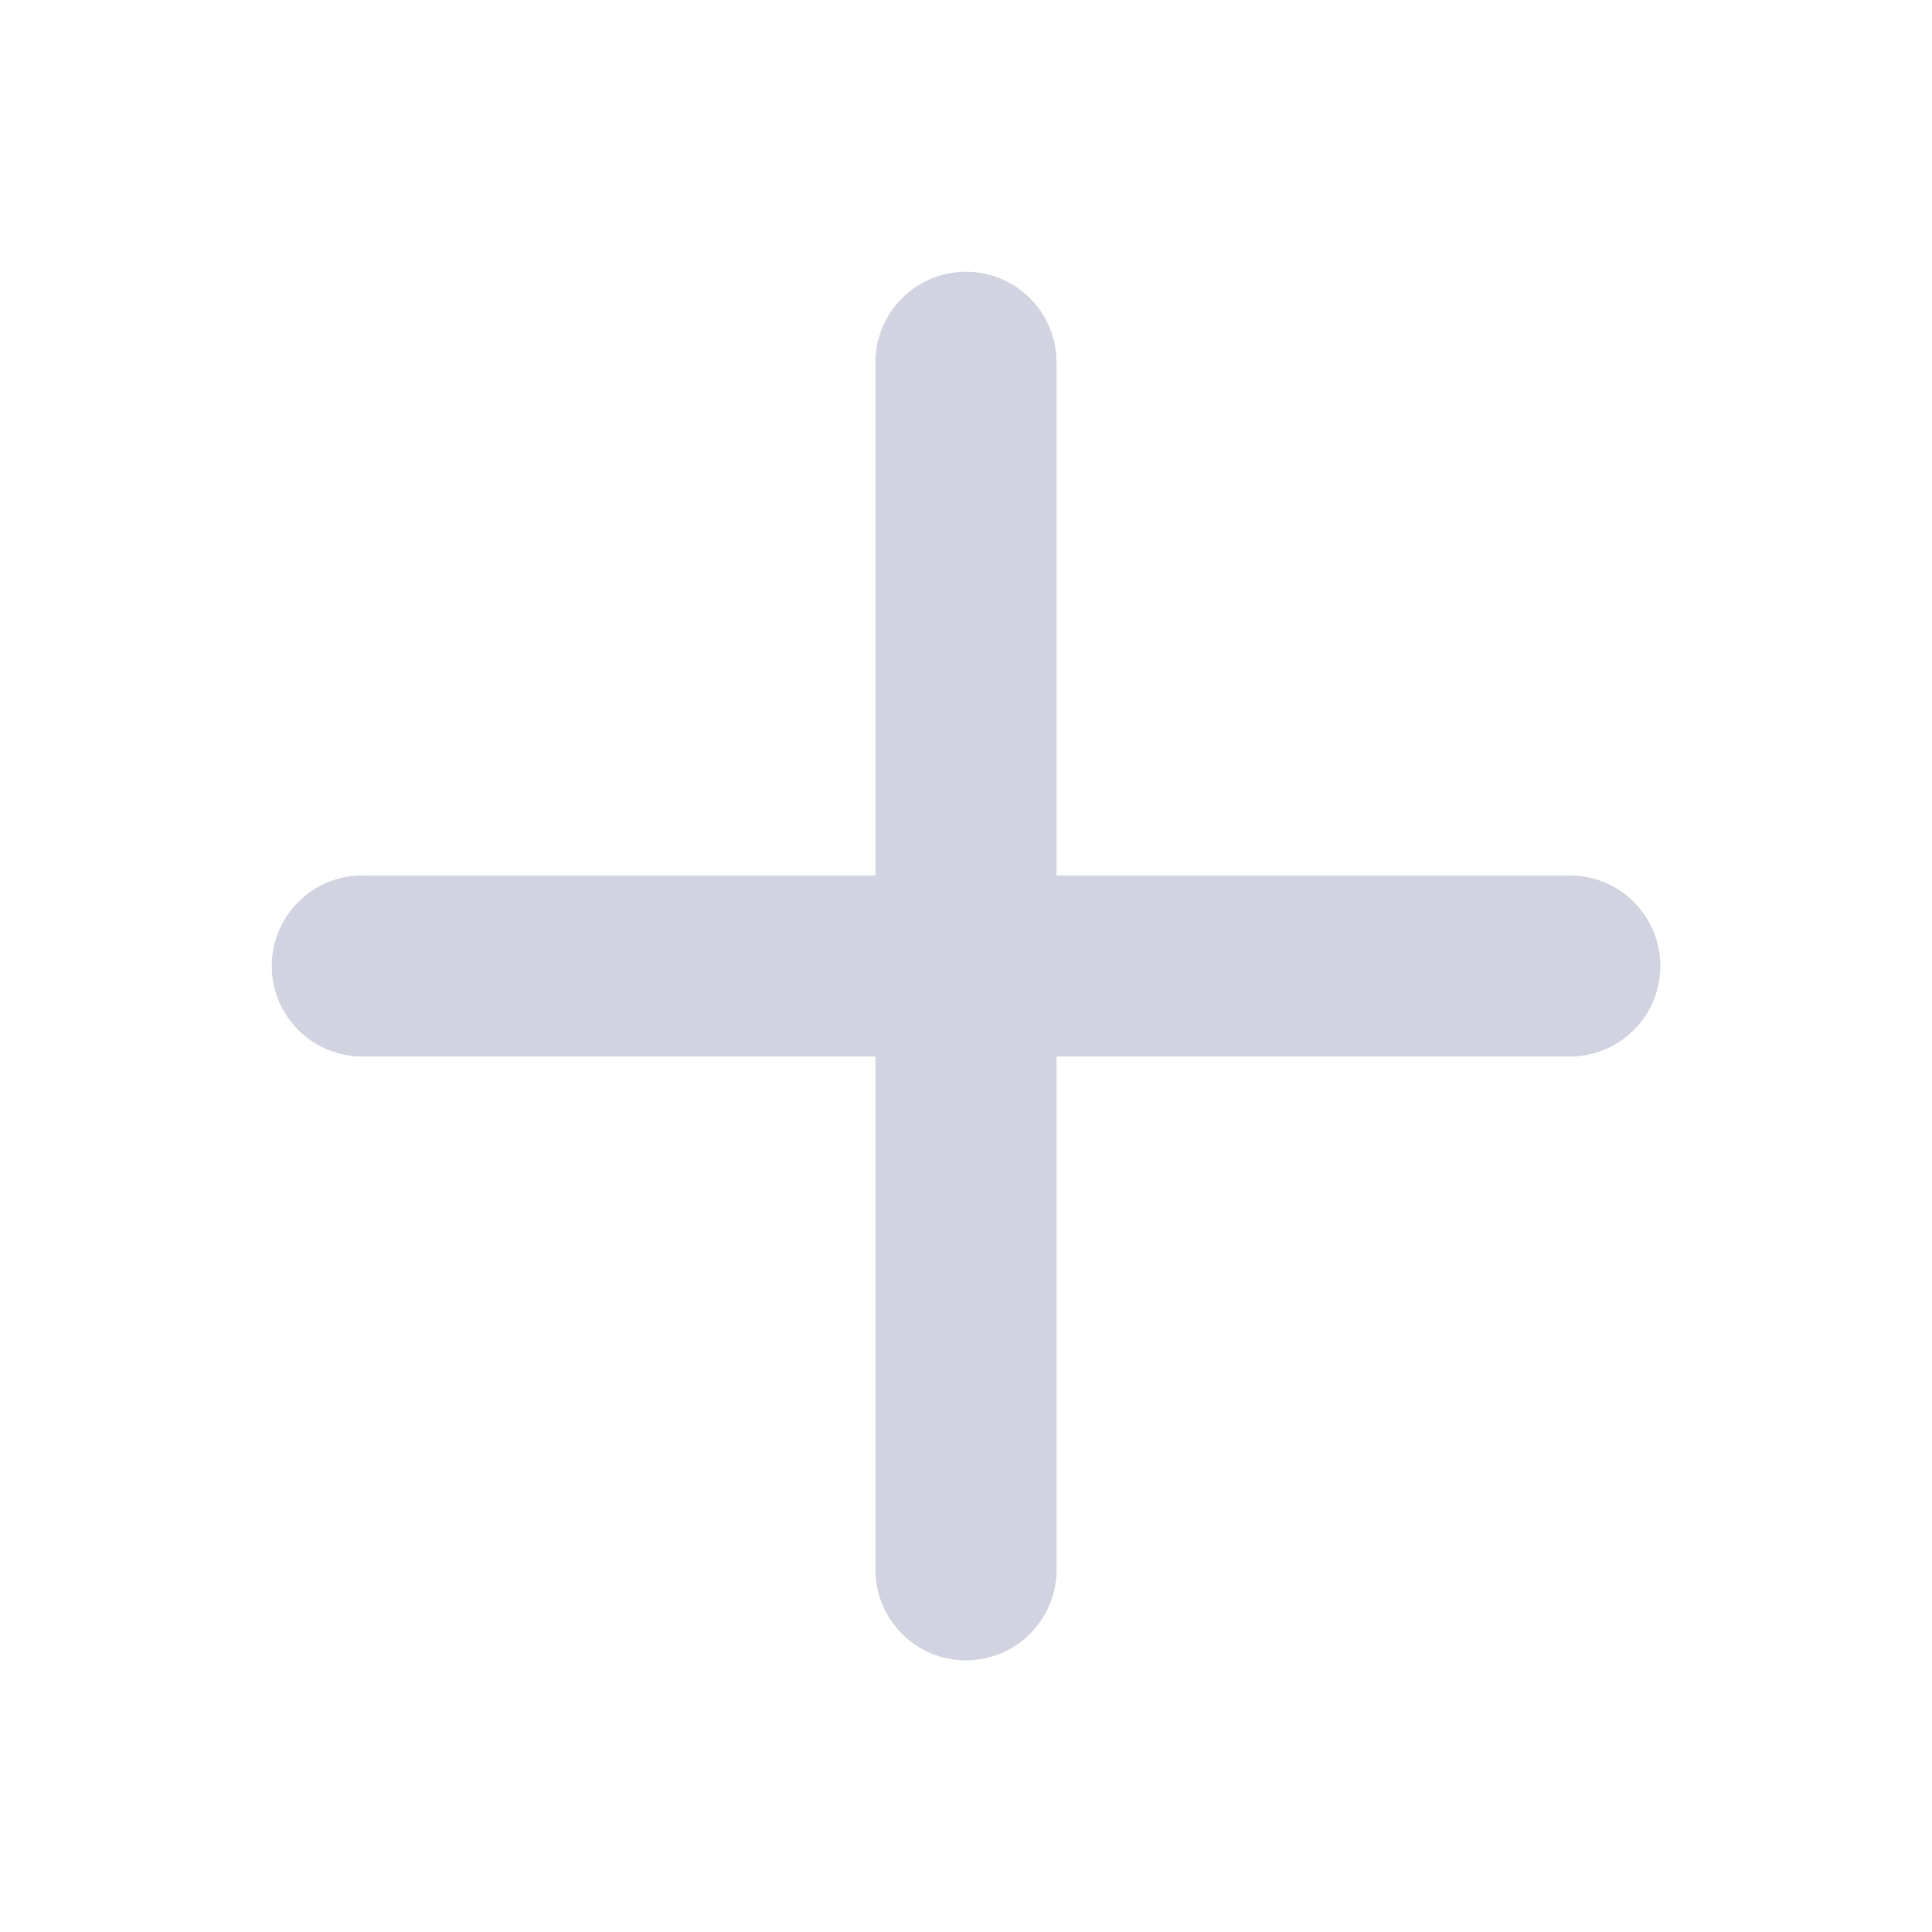
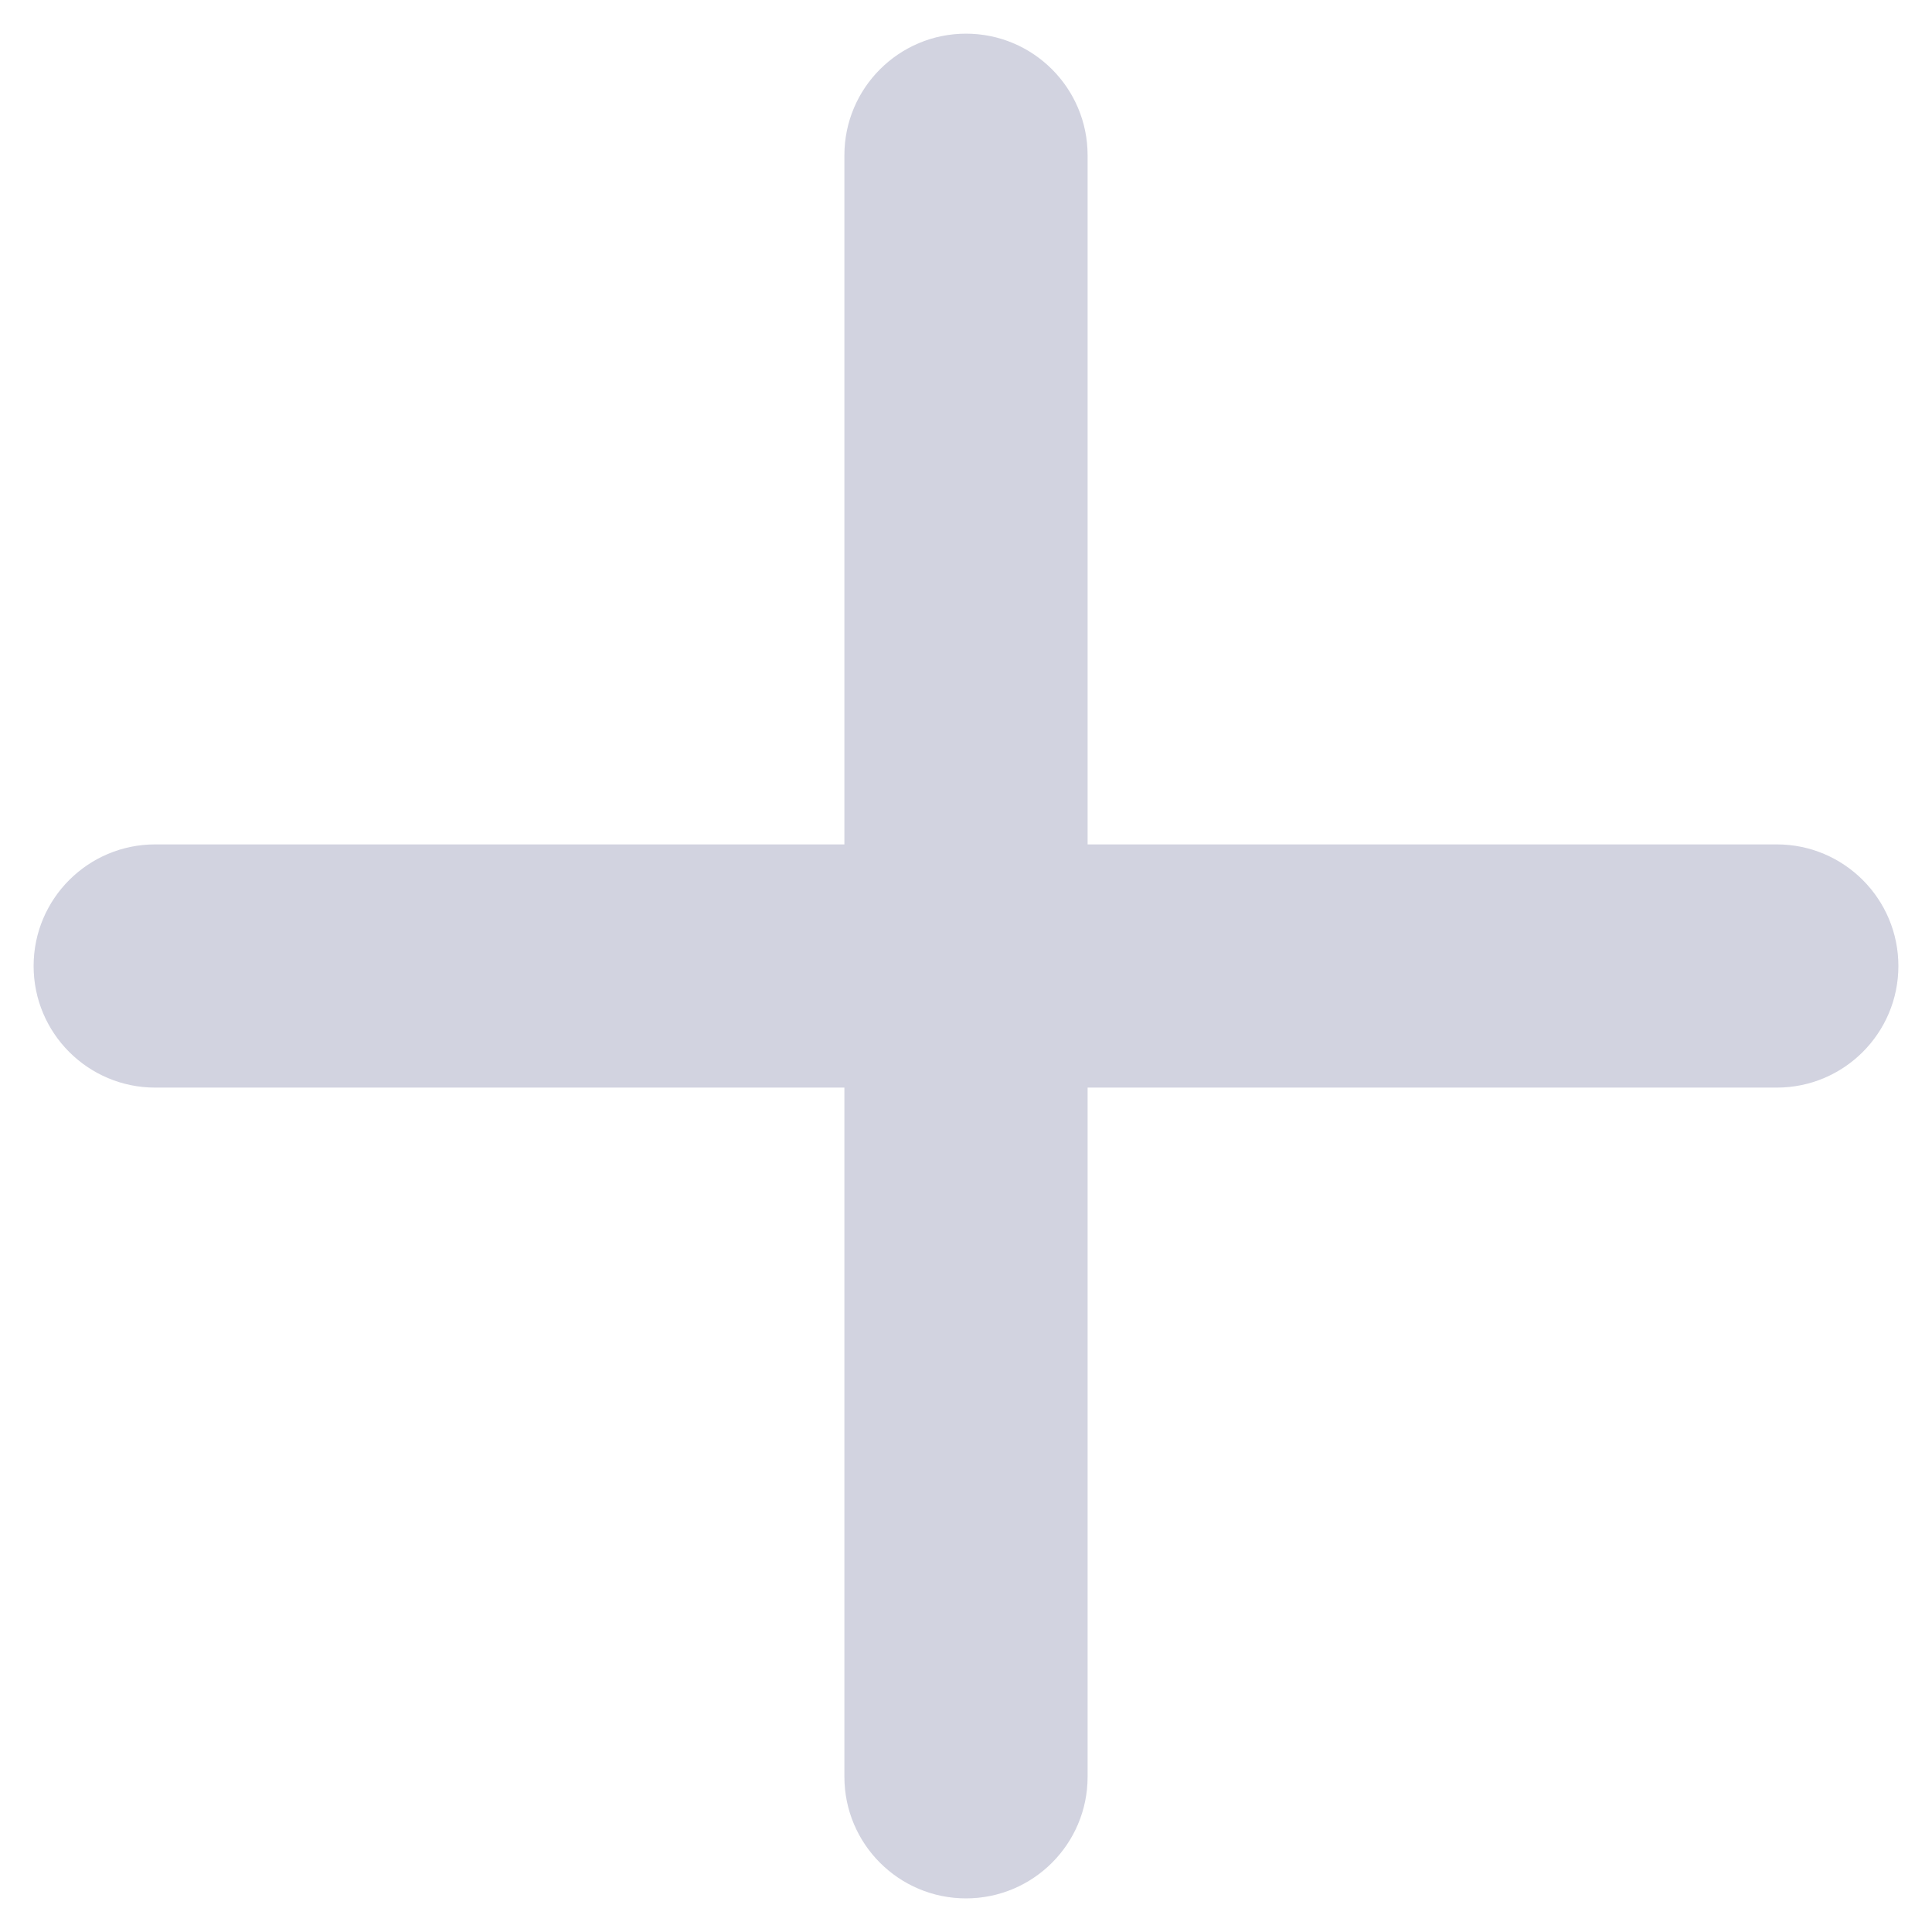
- <svg xmlns="http://www.w3.org/2000/svg" width="15" height="15" fill="none">
-   <path d="M8.203 2.813a.703.703 0 00-1.406 0v3.984H2.813a.703.703 0 000 1.406h3.984v3.985a.703.703 0 001.406 0V8.203h3.985a.703.703 0 000-1.406H8.203V2.813z" fill="#D2D3E0" />
+ <svg xmlns="http://www.w3.org/2000/svg" width="35" height="35" fill="none">
+   <path d="M19.703 2.813a2.203 2.203 0 00-4.406 0v12.484H2.812a2.203 2.203 0 000 4.406h12.485v12.485a2.203 2.203 0 004.406 0V19.703h12.485a2.203 2.203 0 000-4.406H19.703V2.812z" fill="#D2D3E0" />
</svg>
